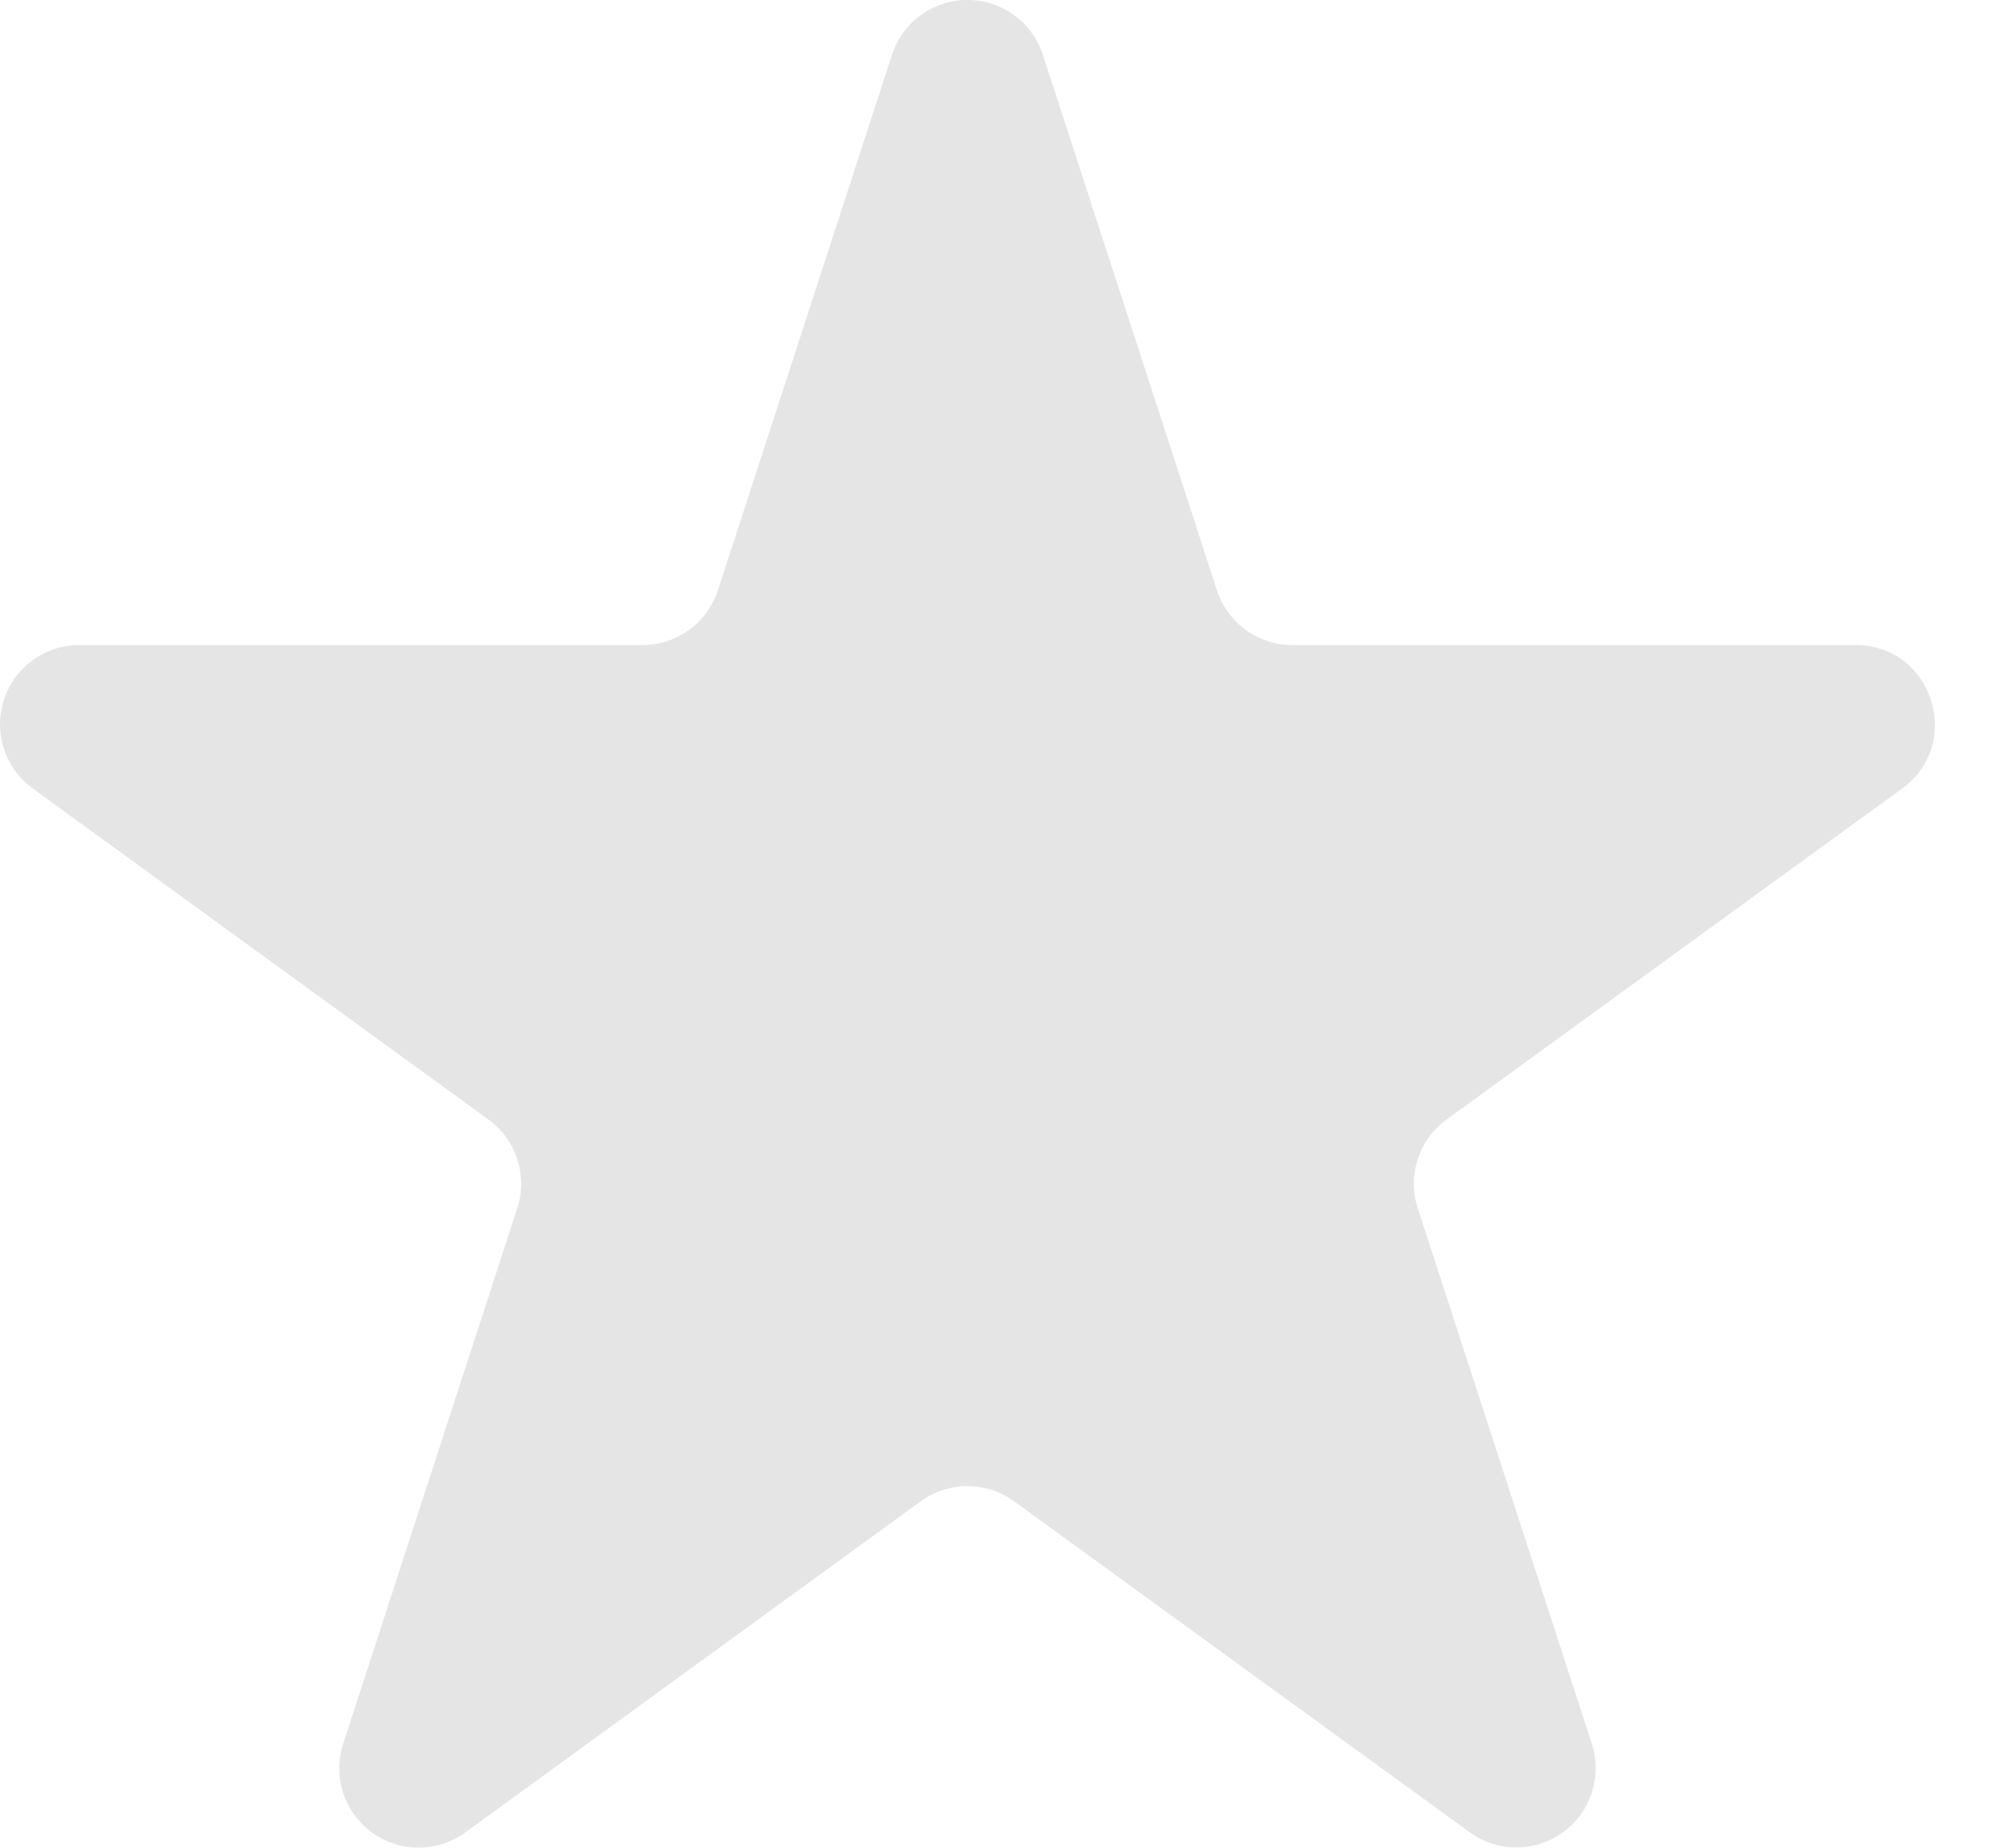
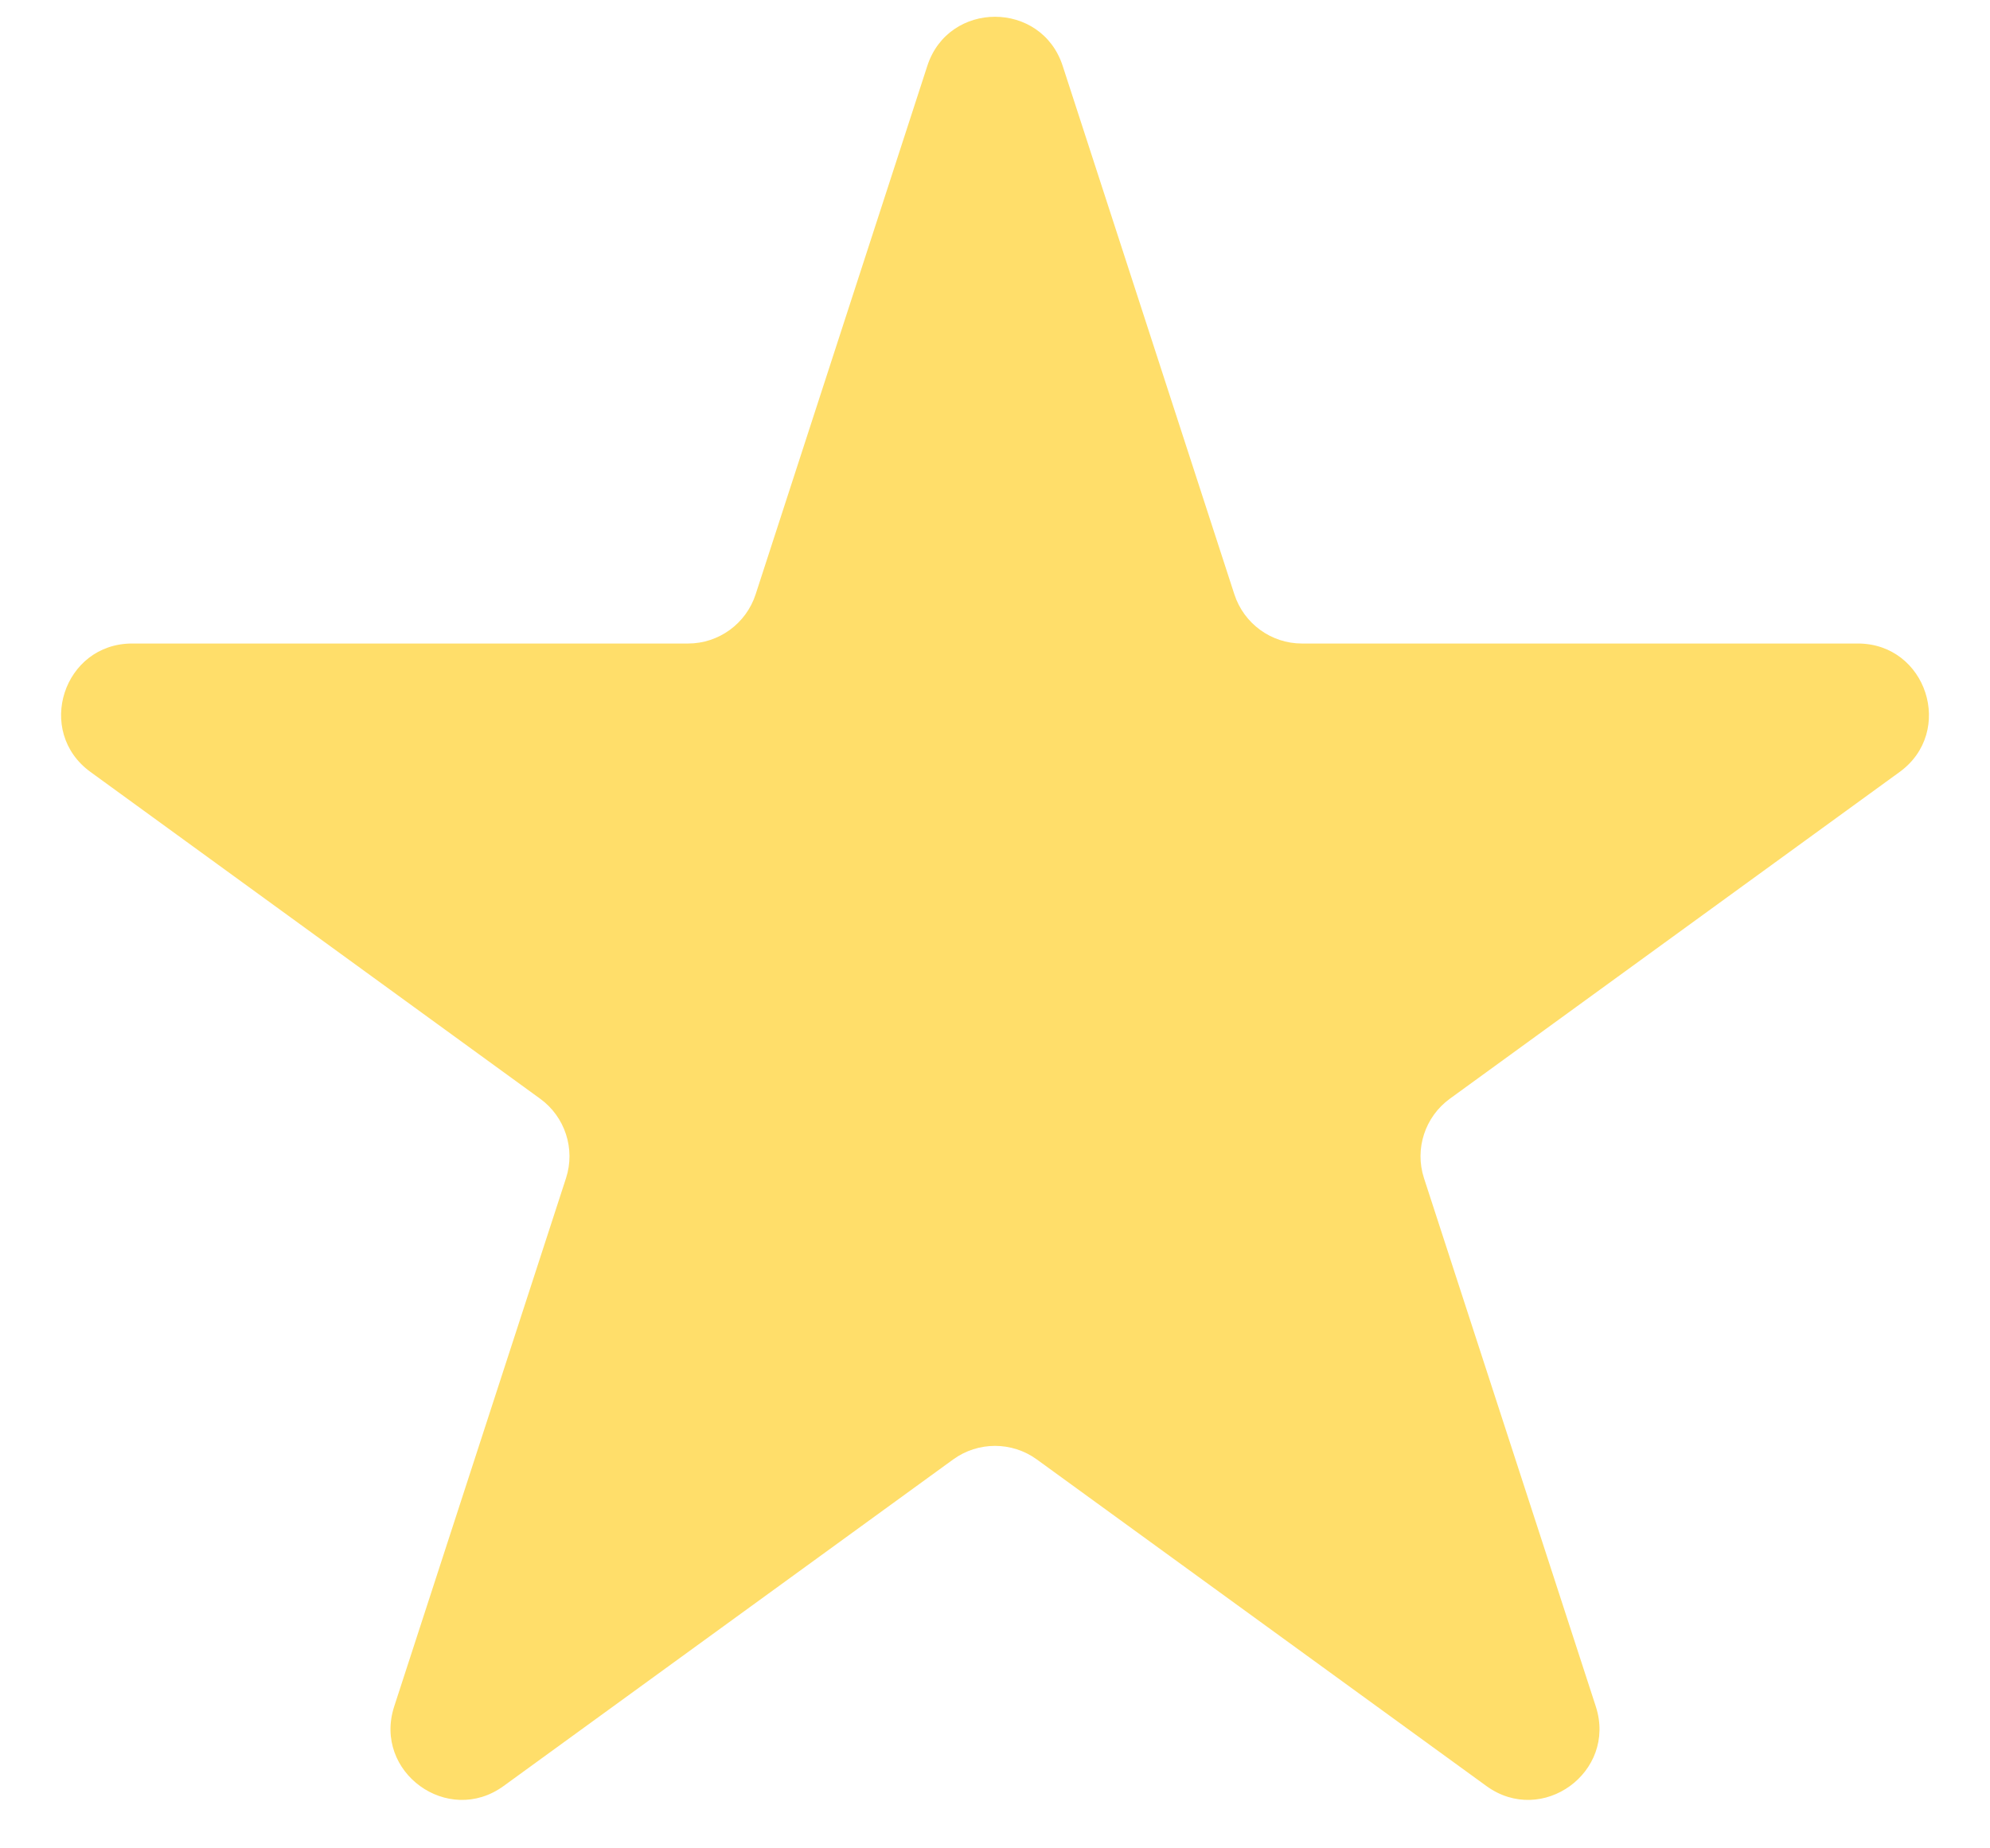
- <svg xmlns="http://www.w3.org/2000/svg" width="13" height="12" fill="none" viewBox="0 0 13 12">
-   <path fill="#E5E5E5" d="M5.792.356a.515.515 0 0 1 .98 0l1.13 3.477a.515.515 0 0 0 .49.356h3.656c.499 0 .707.639.303.932l-2.958 2.15a.515.515 0 0 0-.187.575l1.13 3.477a.515.515 0 0 1-.793.576L6.585 9.75a.515.515 0 0 0-.606 0L3.022 11.9a.515.515 0 0 1-.793-.577l1.13-3.477a.515.515 0 0 0-.188-.576L.213 5.121a.515.515 0 0 1 .303-.932h3.656a.515.515 0 0 0 .49-.356L5.792.356z" />
+ <svg xmlns="http://www.w3.org/2000/svg" width="14" height="13" viewBox="0 0 14 13" fill="none">
+   <path d="M6.524 0.463C6.674 0.003 7.326 0.003 7.476 0.463L8.684 4.182C8.751 4.388 8.943 4.528 9.159 4.528H13.07C13.554 4.528 13.755 5.148 13.364 5.432L10.2 7.731C10.025 7.858 9.951 8.084 10.018 8.29L11.227 12.008C11.376 12.469 10.849 12.852 10.457 12.567L7.294 10.269C7.119 10.142 6.881 10.142 6.706 10.269L3.543 12.567C3.151 12.852 2.624 12.469 2.773 12.008L3.982 8.29C4.049 8.084 3.975 7.858 3.8 7.731L0.637 5.432C0.245 5.148 0.446 4.528 0.93 4.528H4.841C5.057 4.528 5.249 4.388 5.316 4.182L6.524 0.463Z" fill="#FFDE6A" />
</svg>
